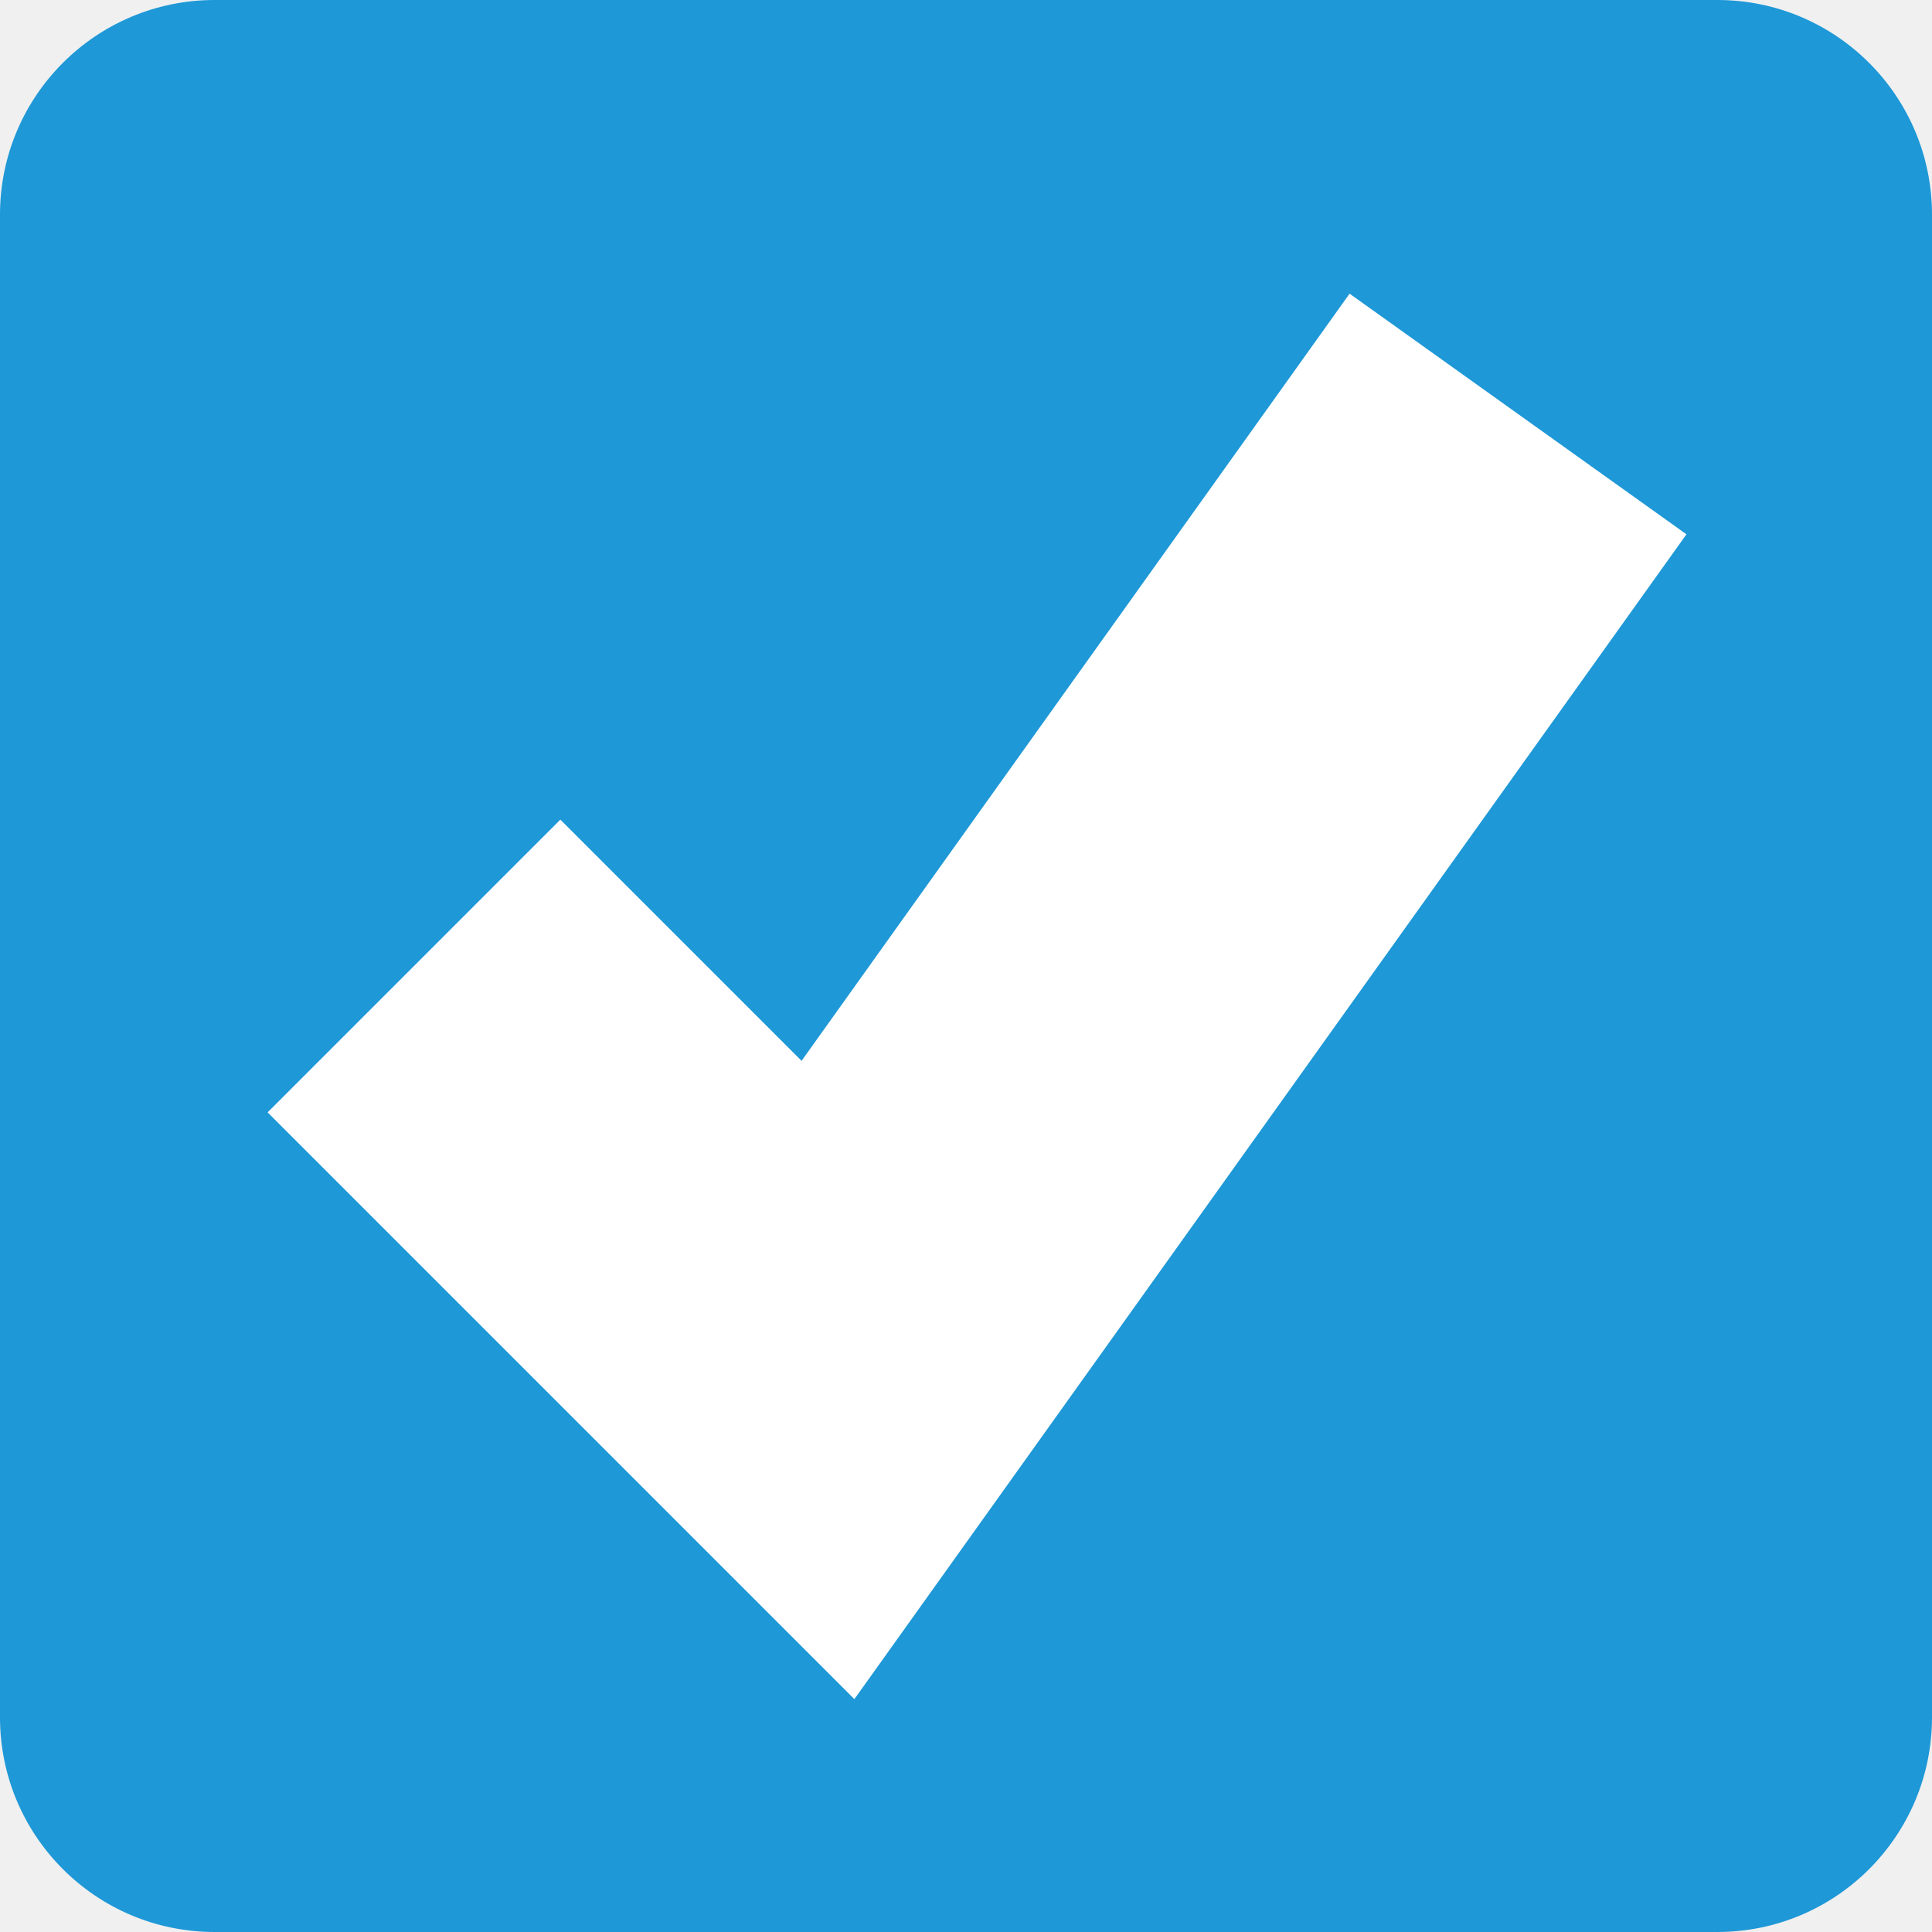
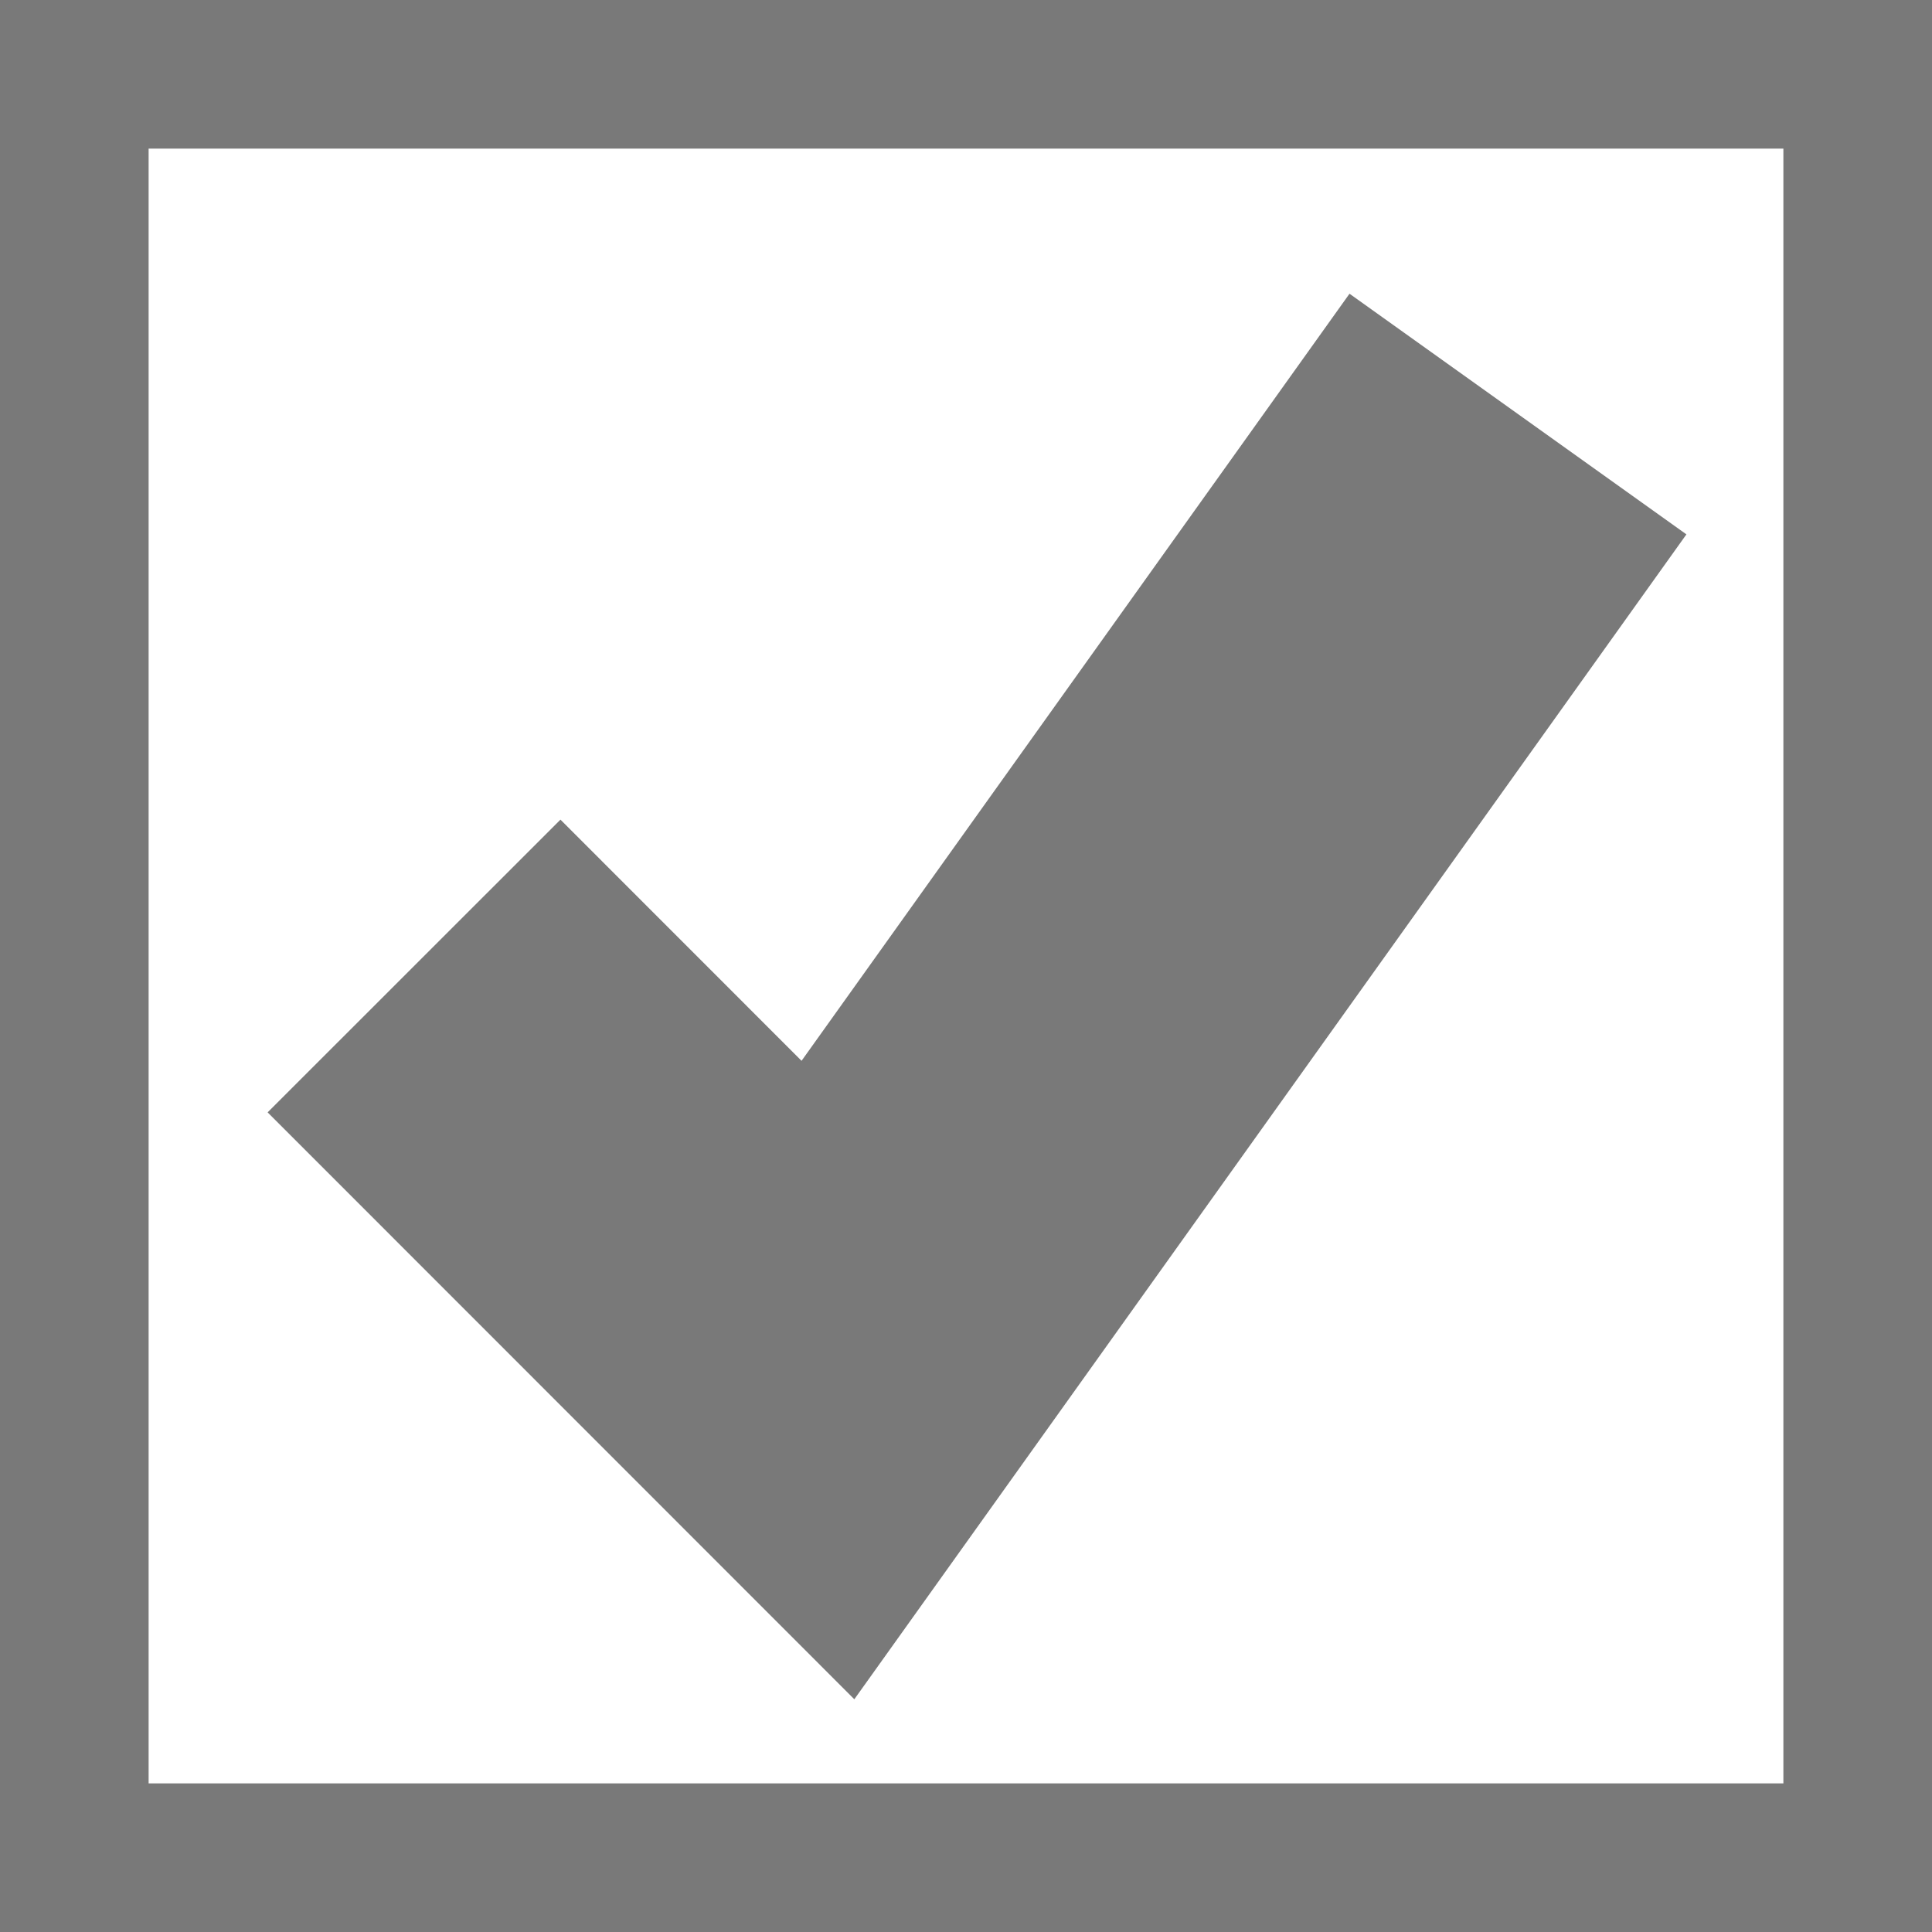
- <svg xmlns="http://www.w3.org/2000/svg" version="1.1" width="18px" height="18px" viewBox="184 574.5  18 18">
-   <path d="M 184 576.5  A 2 2 0 0 1 186 574.5 L 200 574.5  A 2 2 0 0 1 202 576.5 L 202 590.5  A 2 2 0 0 1 200 592.5 L 186 592.5  A 2 2 0 0 1 184 590.5 L 184 576.5  Z " fill-rule="nonzero" fill="#1e98d7" stroke="none" />
-   <path d="M 187.857 583.5  L 191.714 587.357  L 198.143 578.357  " stroke-width="3.857" stroke="#ffffff" fill="none" />
+ <svg xmlns="http://www.w3.org/2000/svg" version="1.1" width="13px" height="13px" viewBox="290 77  13 13">
+   <path d="M 290.5 77.5  L 302.5 77.5  L 302.5 89.5  L 290.5 89.5  L 290.5 77.5  Z " fill-rule="nonzero" fill="#ffffff" stroke="none" />
+   <path d="M 290.5 77.5  L 302.5 77.5  L 302.5 89.5  L 290.5 89.5  L 290.5 77.5  Z " stroke-width="1" stroke="#797979" fill="none" />
+   <path d="M 292.786 83.5  L 295.571 86.286  L 300.214 79.786  " stroke-width="2.786" stroke="#797979" fill="none" />
</svg>
